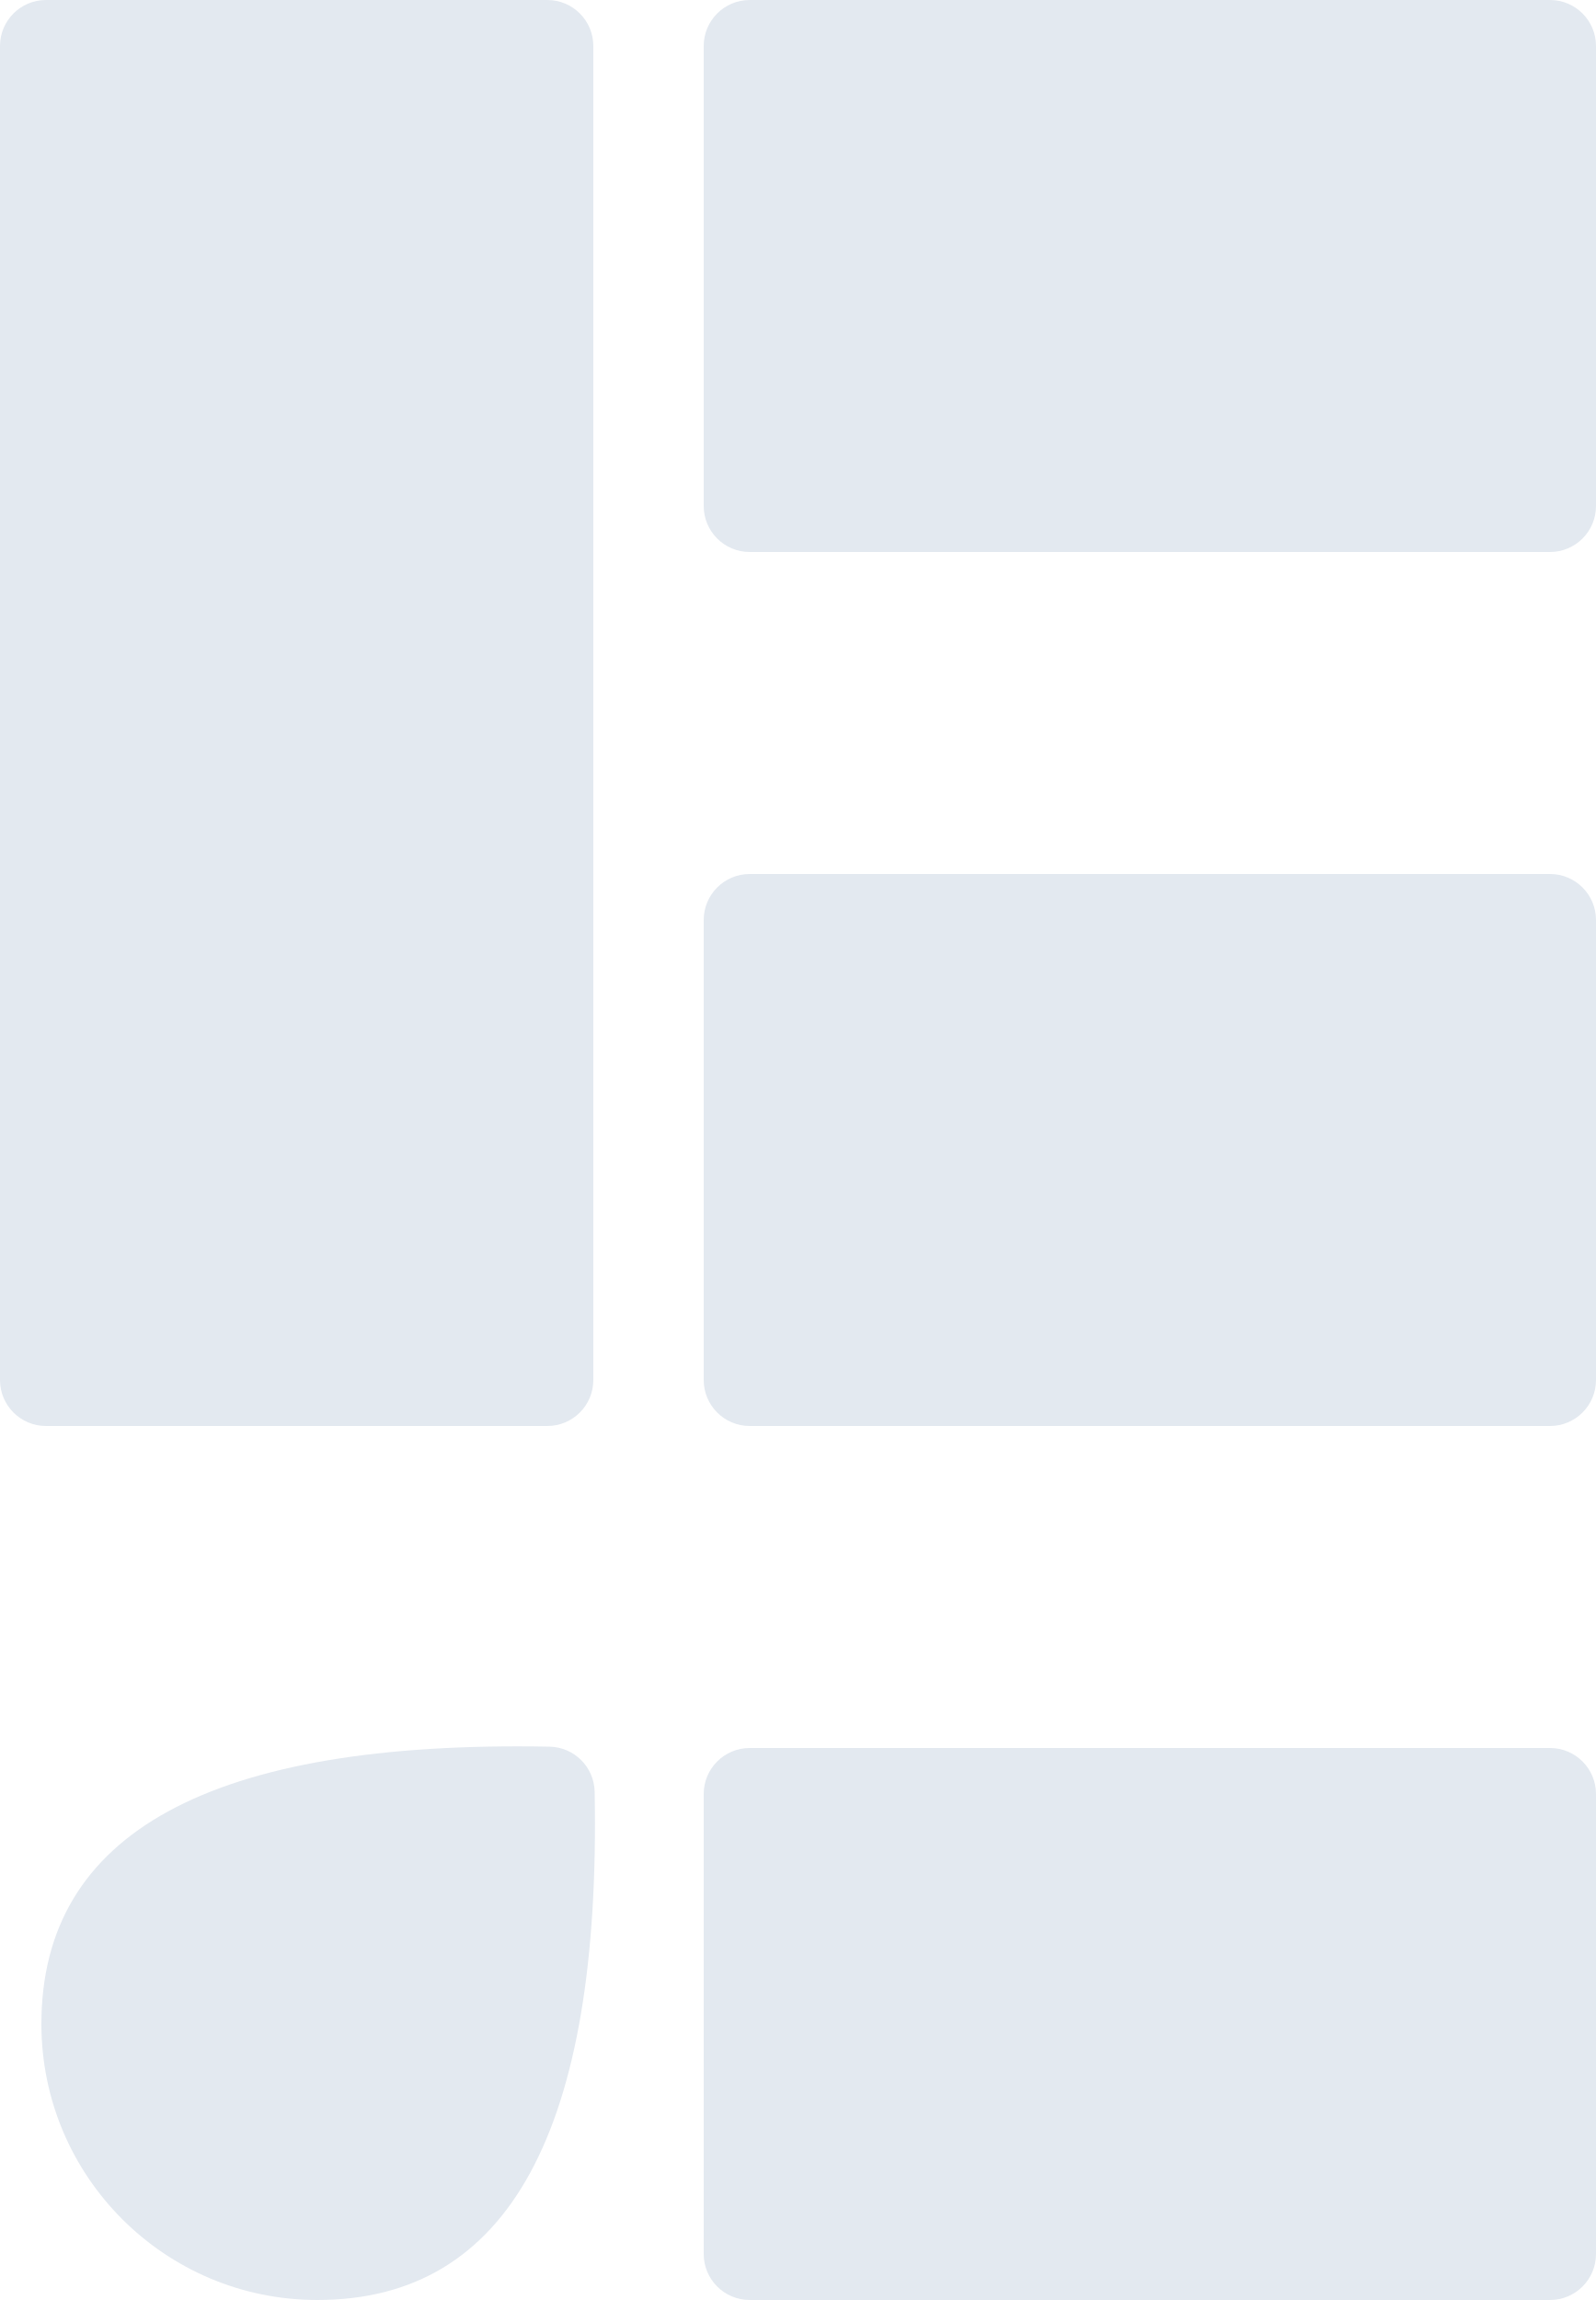
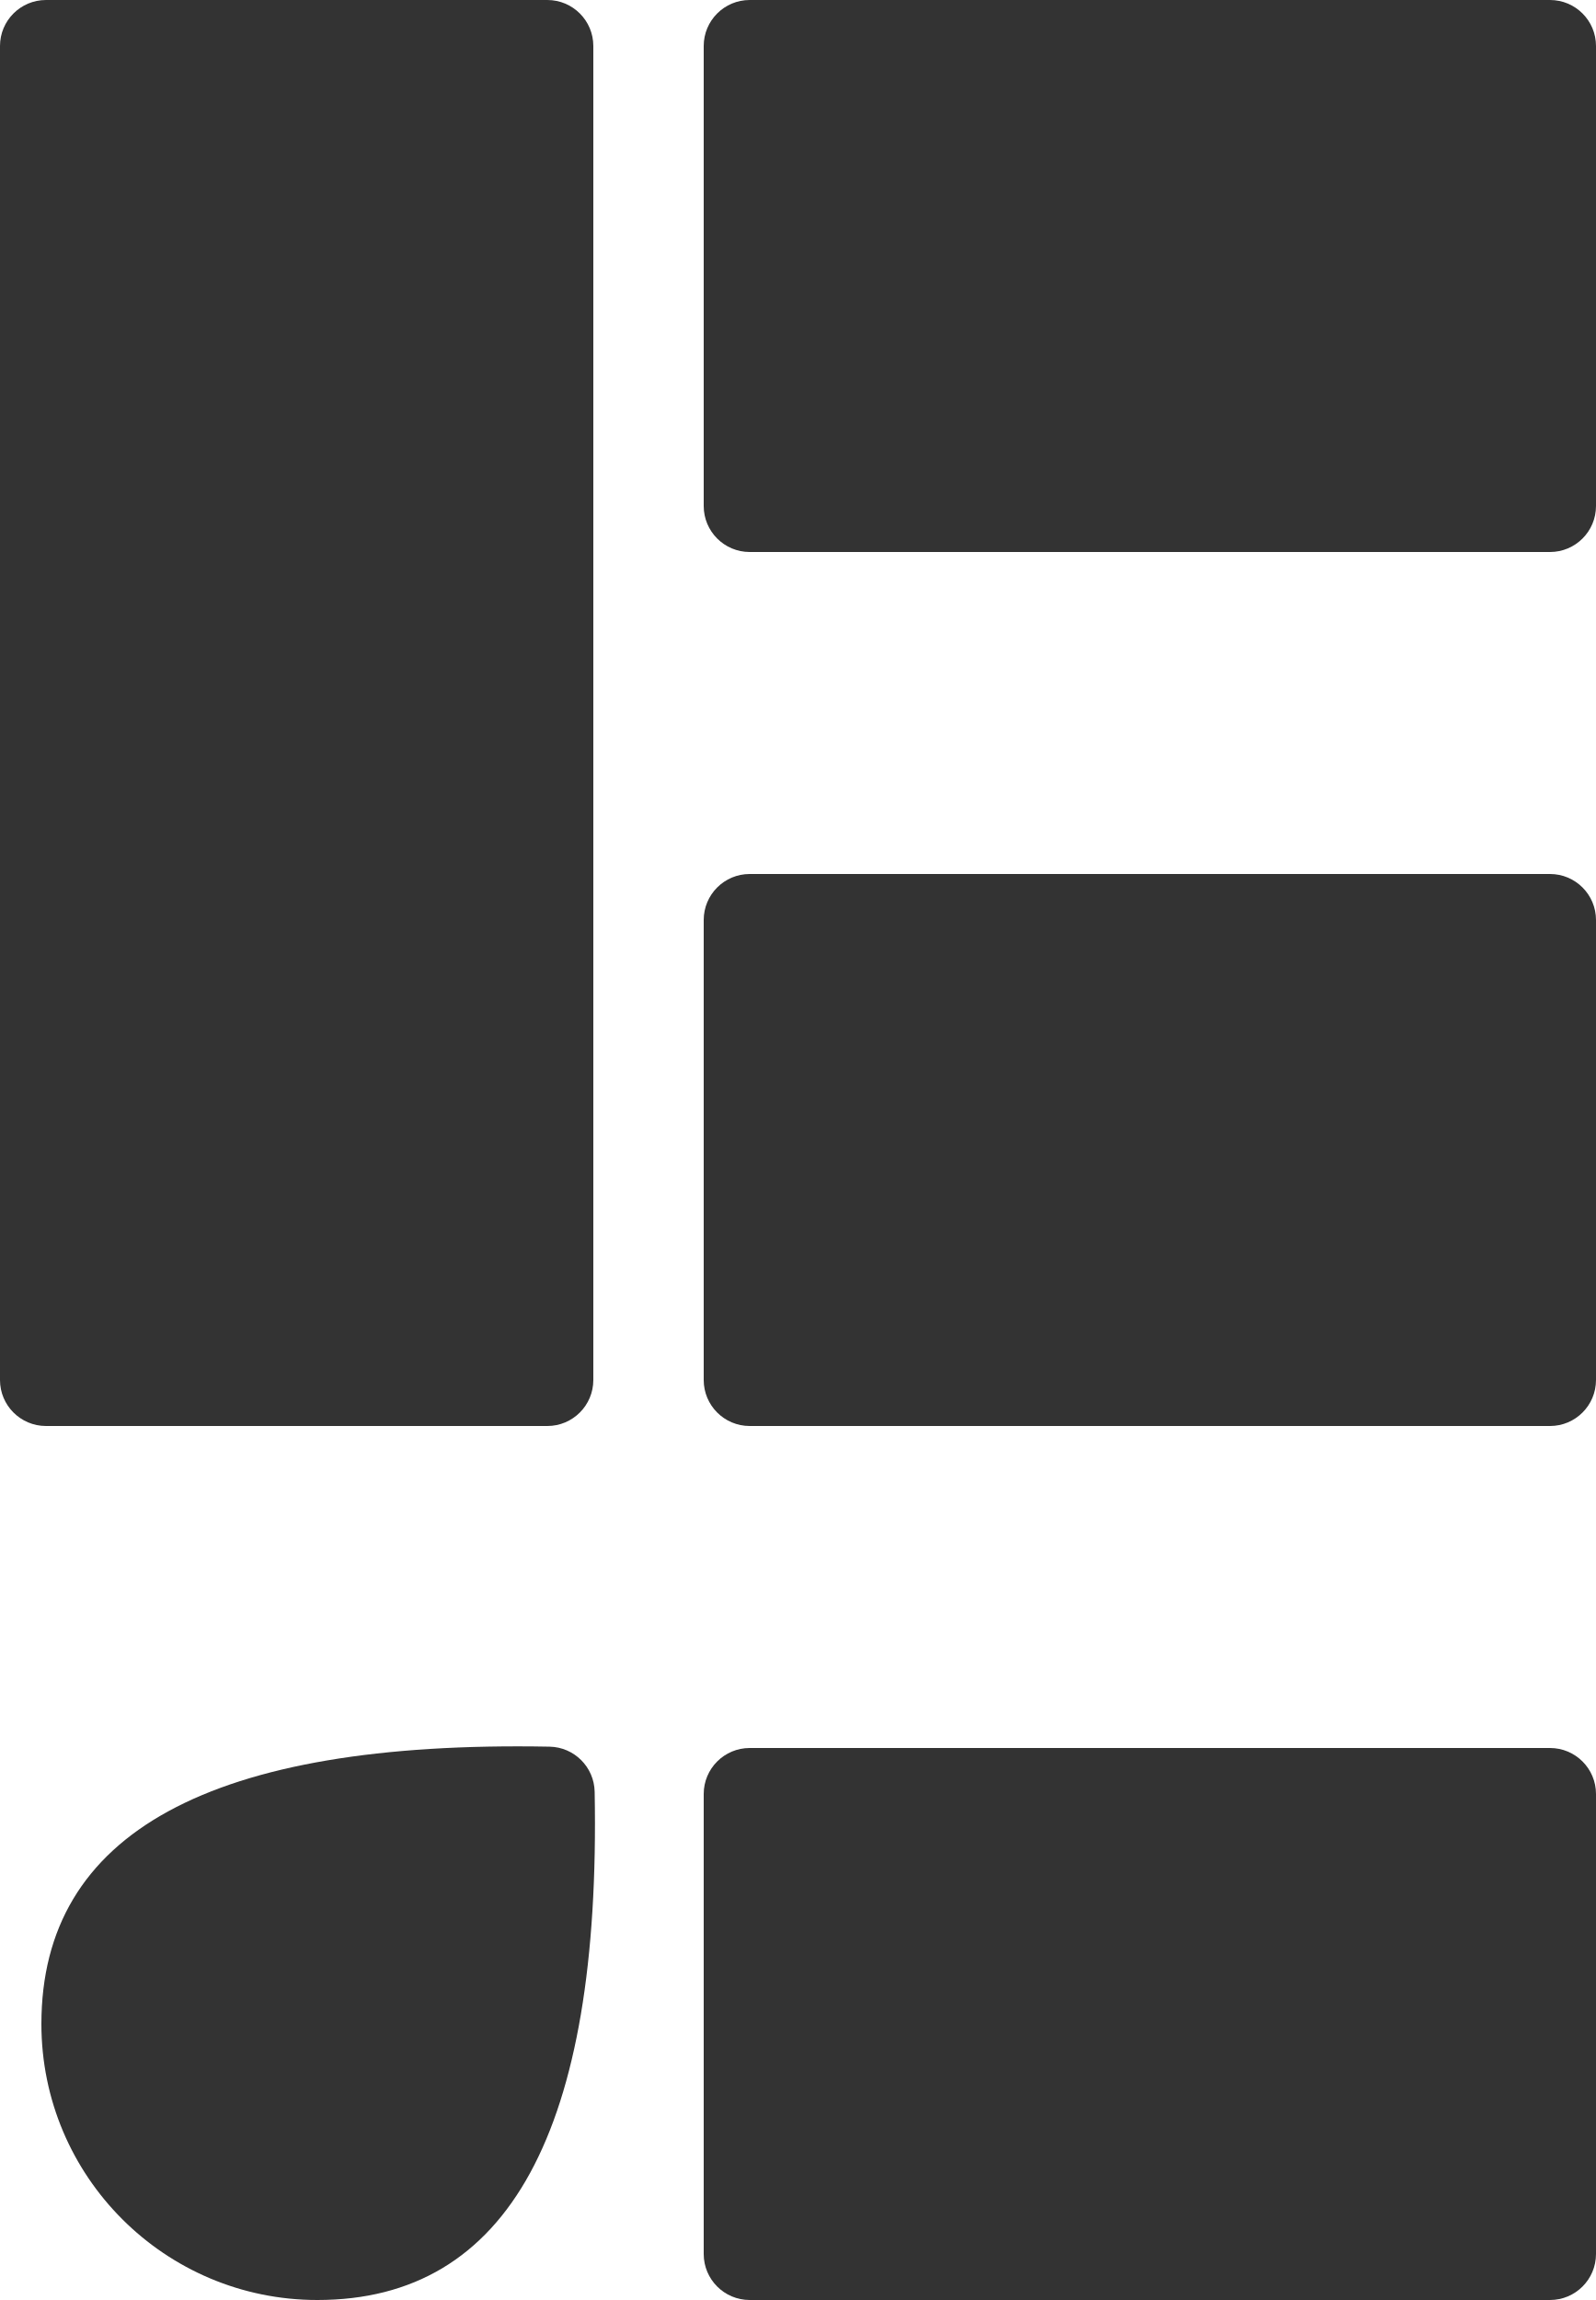
<svg xmlns="http://www.w3.org/2000/svg" width="347px" height="500px" viewBox="0 0 347 500" version="1.1">
-   <g id="Page-1" stroke="none" stroke-width="1" fill="none" fill-rule="evenodd">
-     <g id="logo" transform="translate(-327, -250)" fill="#e3e9f0">
-       <g id="Group-2" transform="translate(100, 100)">
-         <g id="Group" transform="translate(226.9992, 150)">
-           <path d="M69.001,500 C110.579,500 130.676,463.173 129.291,389.52 L129.291,389.52 C129.19,384.145 124.856,379.811 119.481,379.71 C45.827,378.324 9.001,398.421 9.001,440 C9.001,473.137 35.864,500 69.001,500 Z" id="Oval" />
+   <defs>
+     <style>
+         @media (prefers-color-scheme: dark) { #g { fill: #eee} }
+         </style>
+   </defs>
+   <g stroke="none" stroke-width="1" fill="none" fill-rule="evenodd">
+     <g transform="translate(-327, -250)" id="g" fill="#333">
+       <g transform="translate(100, 100)">
+         <g transform="translate(226.9992, 150)">
+           <path d="M69.001,500 C110.579,500 130.676,463.173 129.291,389.52 L129.291,389.52 C129.19,384.145 124.856,379.811 119.481,379.71 C45.827,378.324 9.001,398.421 9.001,440 C9.001,473.137 35.864,500 69.001,500 Z" />
          <rect id="Rectangle" x="153.001" y="0" width="194" height="120" rx="10" />
          <rect id="Rectangle" x="153.001" y="190" width="194" height="120" rx="10" />
-           <path d="M10,0 L119,0 C124.523,-1.01453063e-15 129,4.477 129,10 L129,300 C129,305.523 124.523,310 119,310 L10,310 C4.477,310 6.76353751e-16,305.523 0,300 L0,10 C-6.76353751e-16,4.477 4.477,1.01453063e-15 10,0 Z" id="Rectangle" />
-           <path d="M163.001,380 L337.001,380 C342.524,380 347.001,384.477 347.001,390 L347.001,490 C347.001,495.523 342.524,500 337.001,500 L163.001,500 C157.478,500 153.001,495.523 153.001,490 L153.001,390 C153.001,384.477 157.478,380 163.001,380 Z" id="Rectangle" />
+           <path d="M10,0 L119,0 C124.523,-1.01453063e-15 129,4.477 129,10 L129,300 C129,305.523 124.523,310 119,310 L10,310 C4.477,310 6.76353751e-16,305.523 0,300 L0,10 C-6.76353751e-16,4.477 4.477,1.01453063e-15 10,0 Z" />
+           <path d="M163.001,380 L337.001,380 C342.524,380 347.001,384.477 347.001,390 L347.001,490 C347.001,495.523 342.524,500 337.001,500 L163.001,500 C157.478,500 153.001,495.523 153.001,490 L153.001,390 C153.001,384.477 157.478,380 163.001,380 Z" />
        </g>
      </g>
    </g>
  </g>
</svg>
